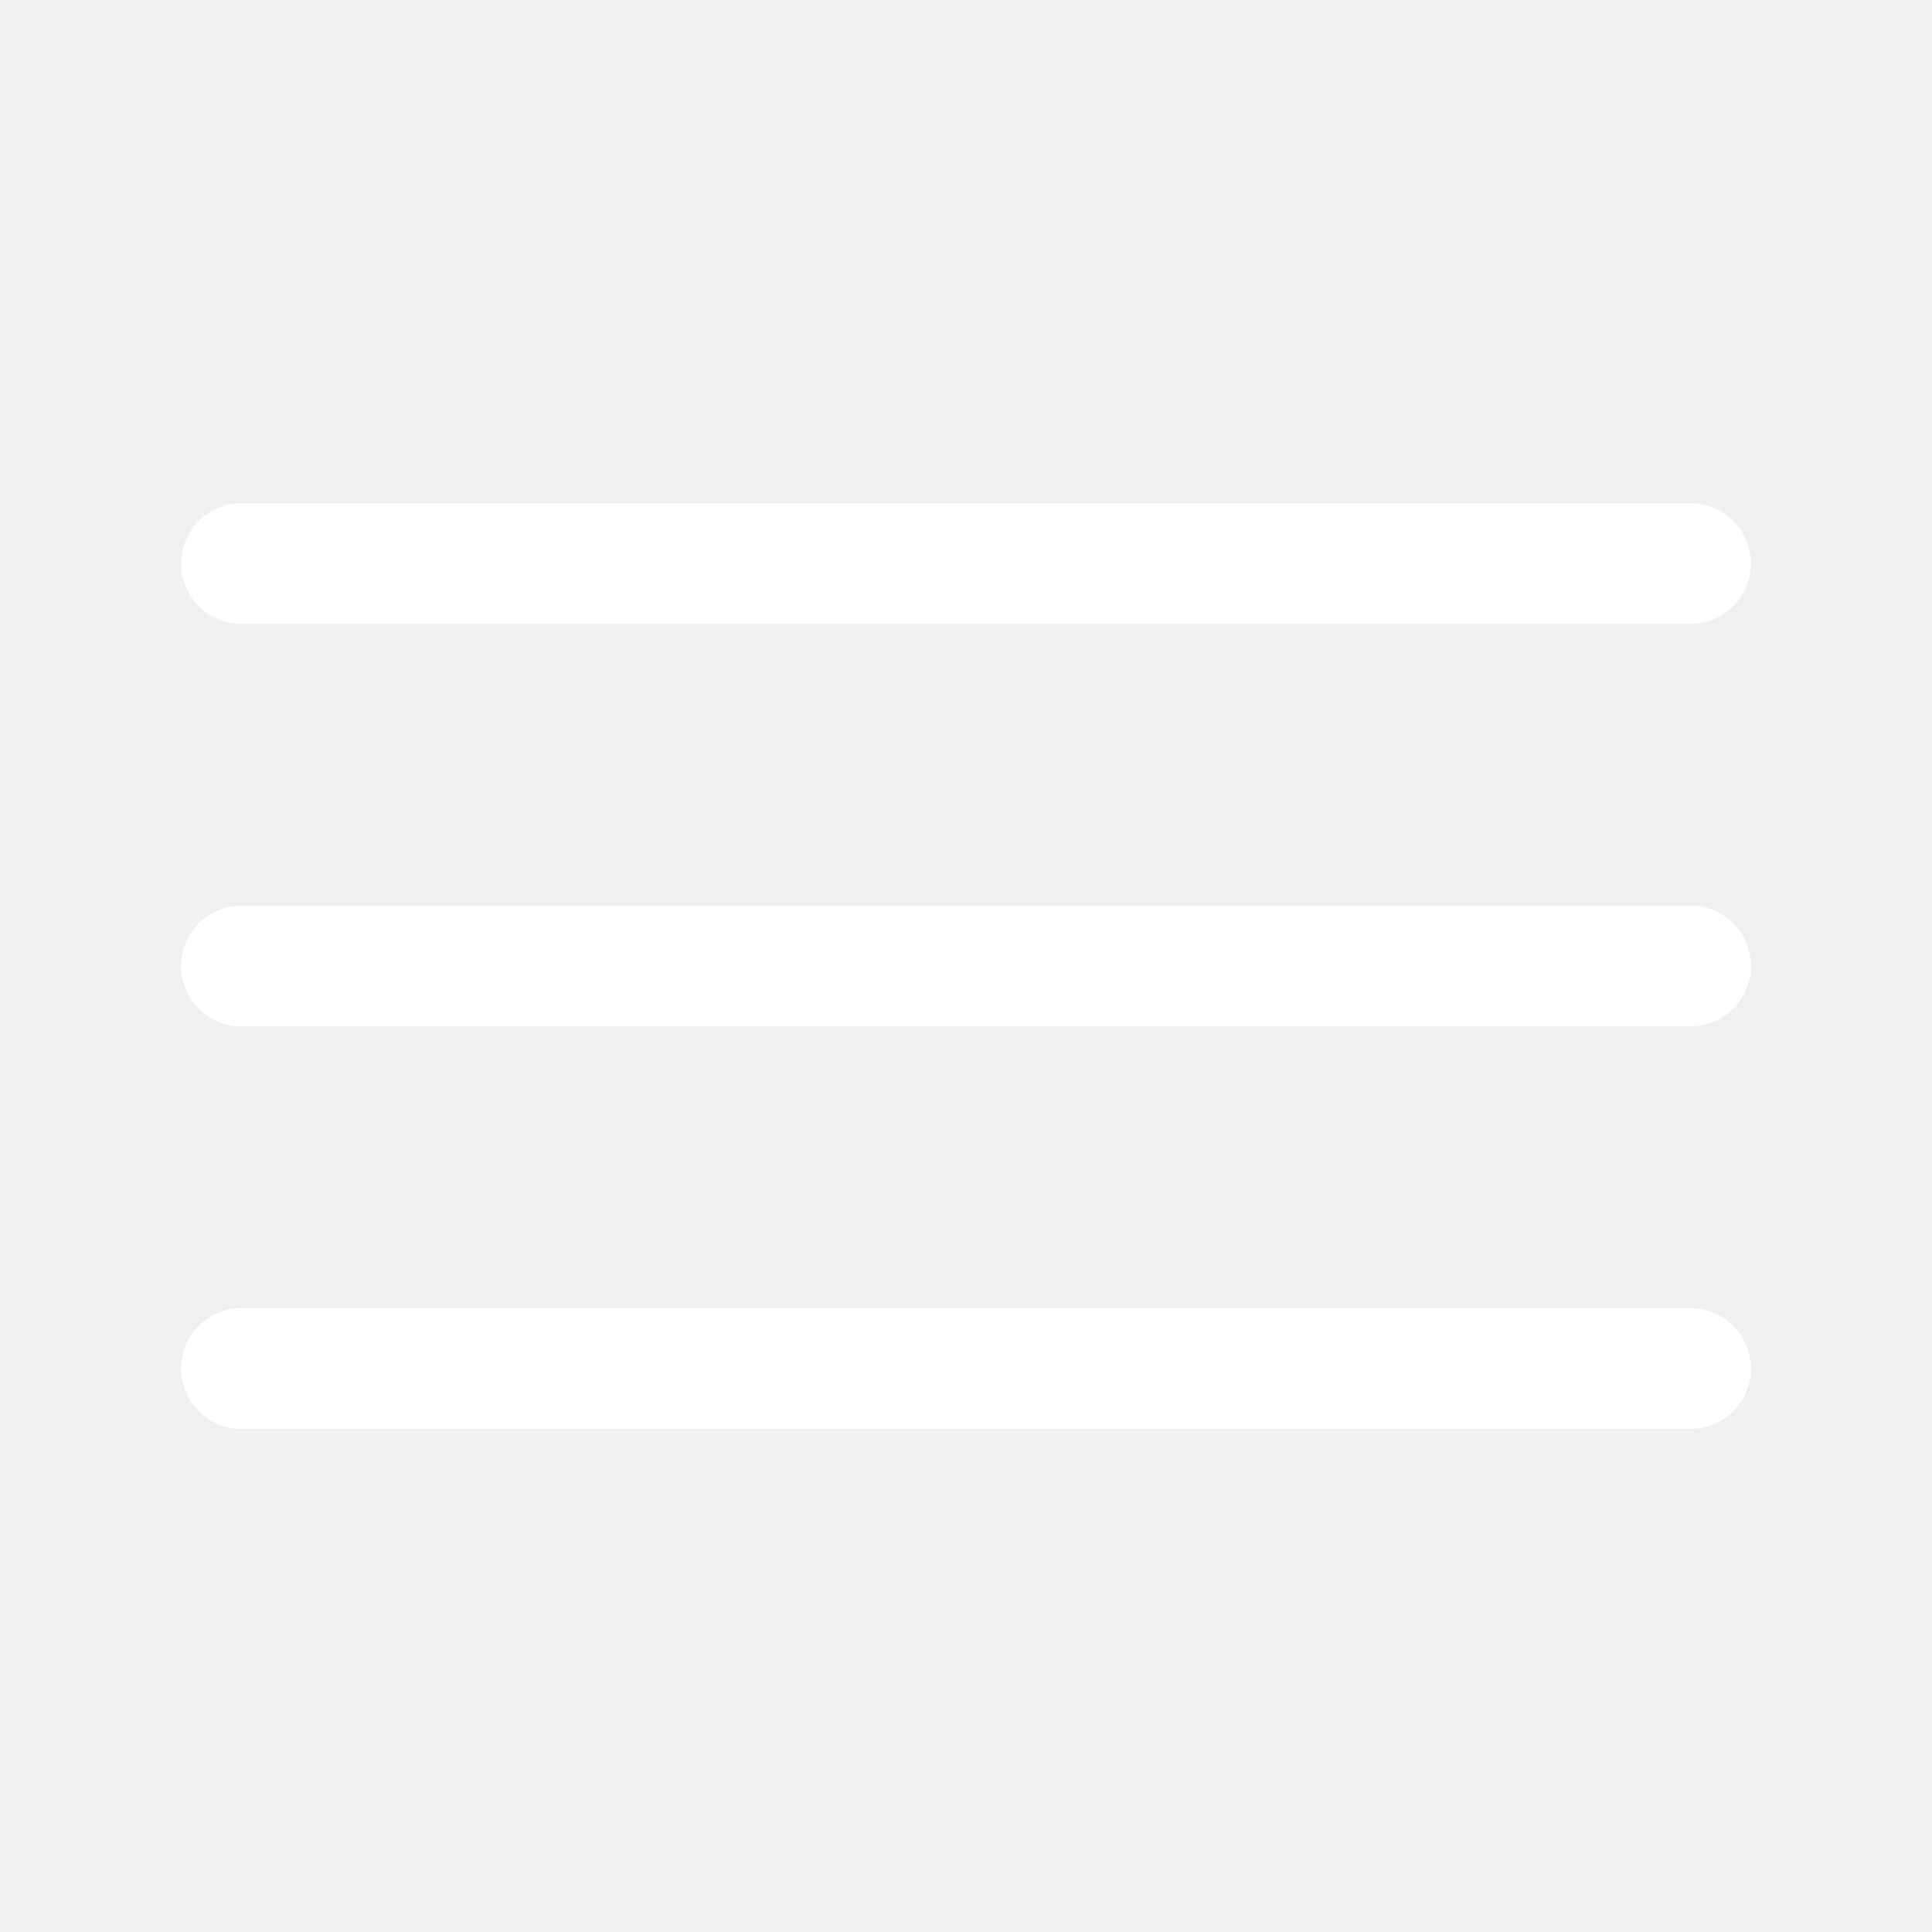
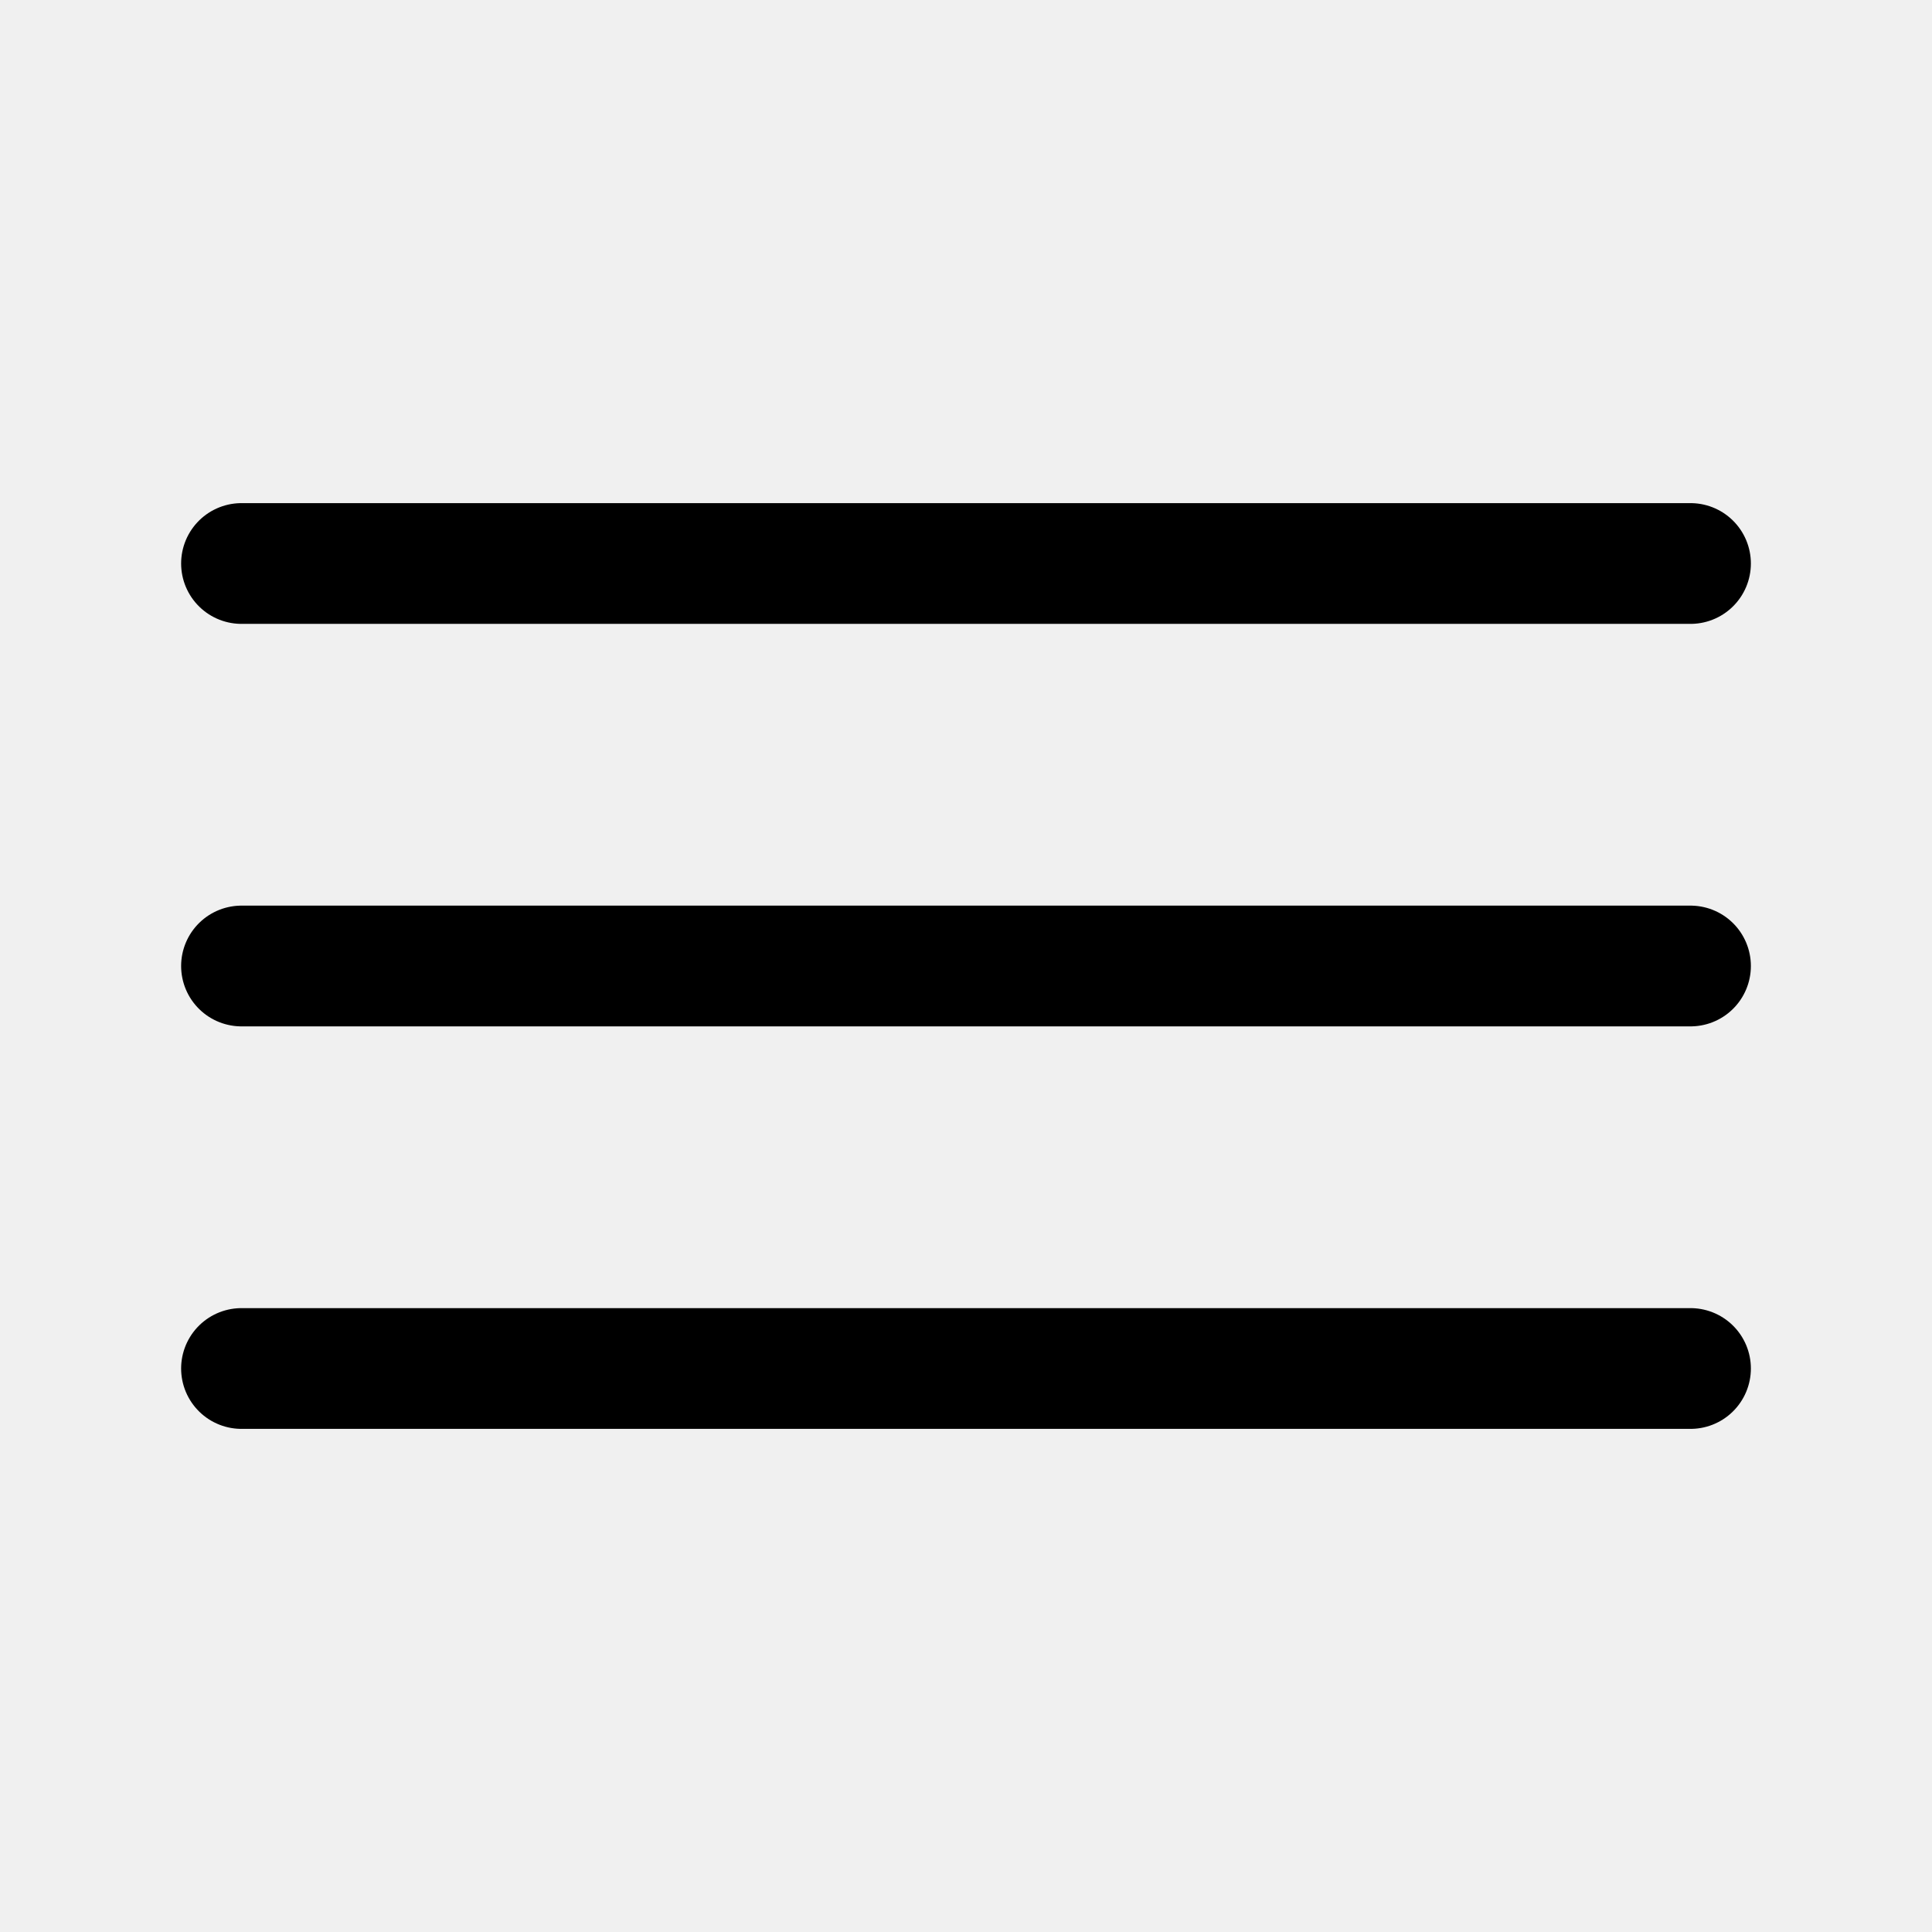
<svg xmlns="http://www.w3.org/2000/svg" width="24" height="24" viewBox="0 0 24 24" fill="none">
-   <path d="M3 7H21" stroke="white" stroke-width="1.5" stroke-linecap="round" />
-   <path d="M3 12H21" stroke="white" stroke-width="1.5" stroke-linecap="round" />
-   <path d="M3 17H21" stroke="white" stroke-width="1.5" stroke-linecap="round" />
+   <path d="M3 7H21" stroke="black" stroke-width="1.5" stroke-linecap="round" />
+   <path d="M3 12H21" stroke="black" stroke-width="1.5" stroke-linecap="round" />
+   <path d="M3 17H21" stroke="black" stroke-width="1.5" stroke-linecap="round" />
</svg>
